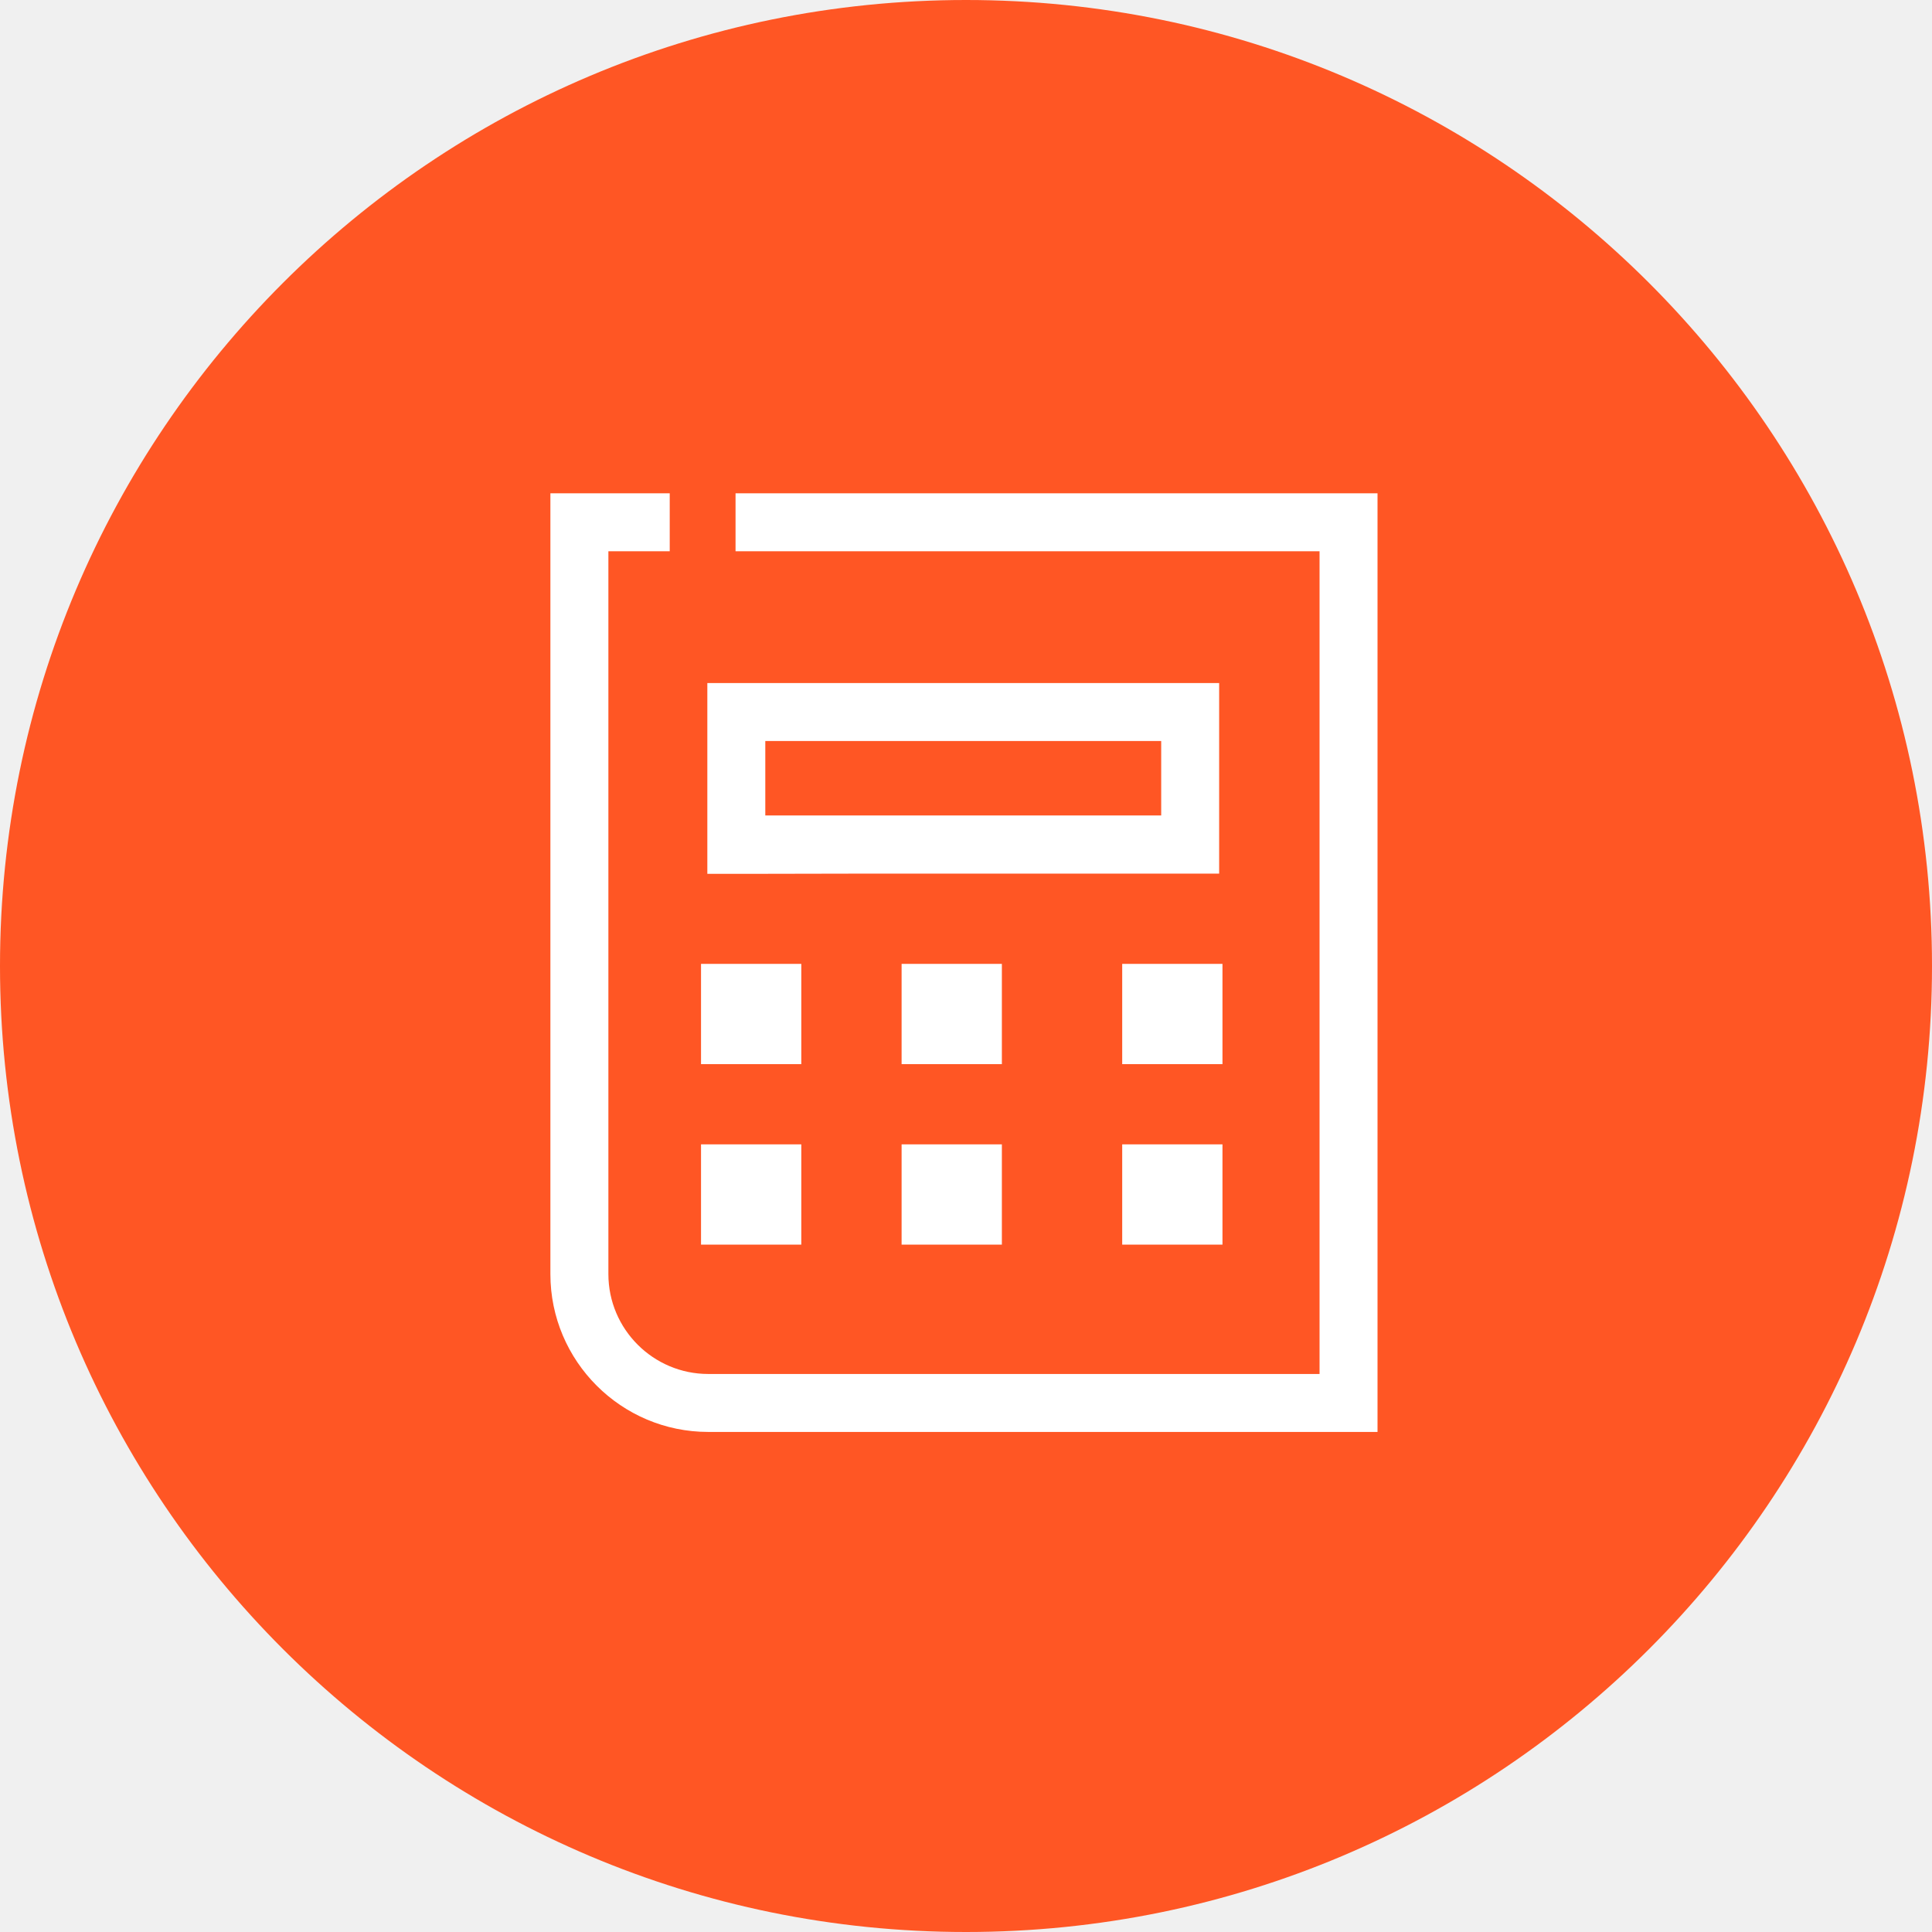
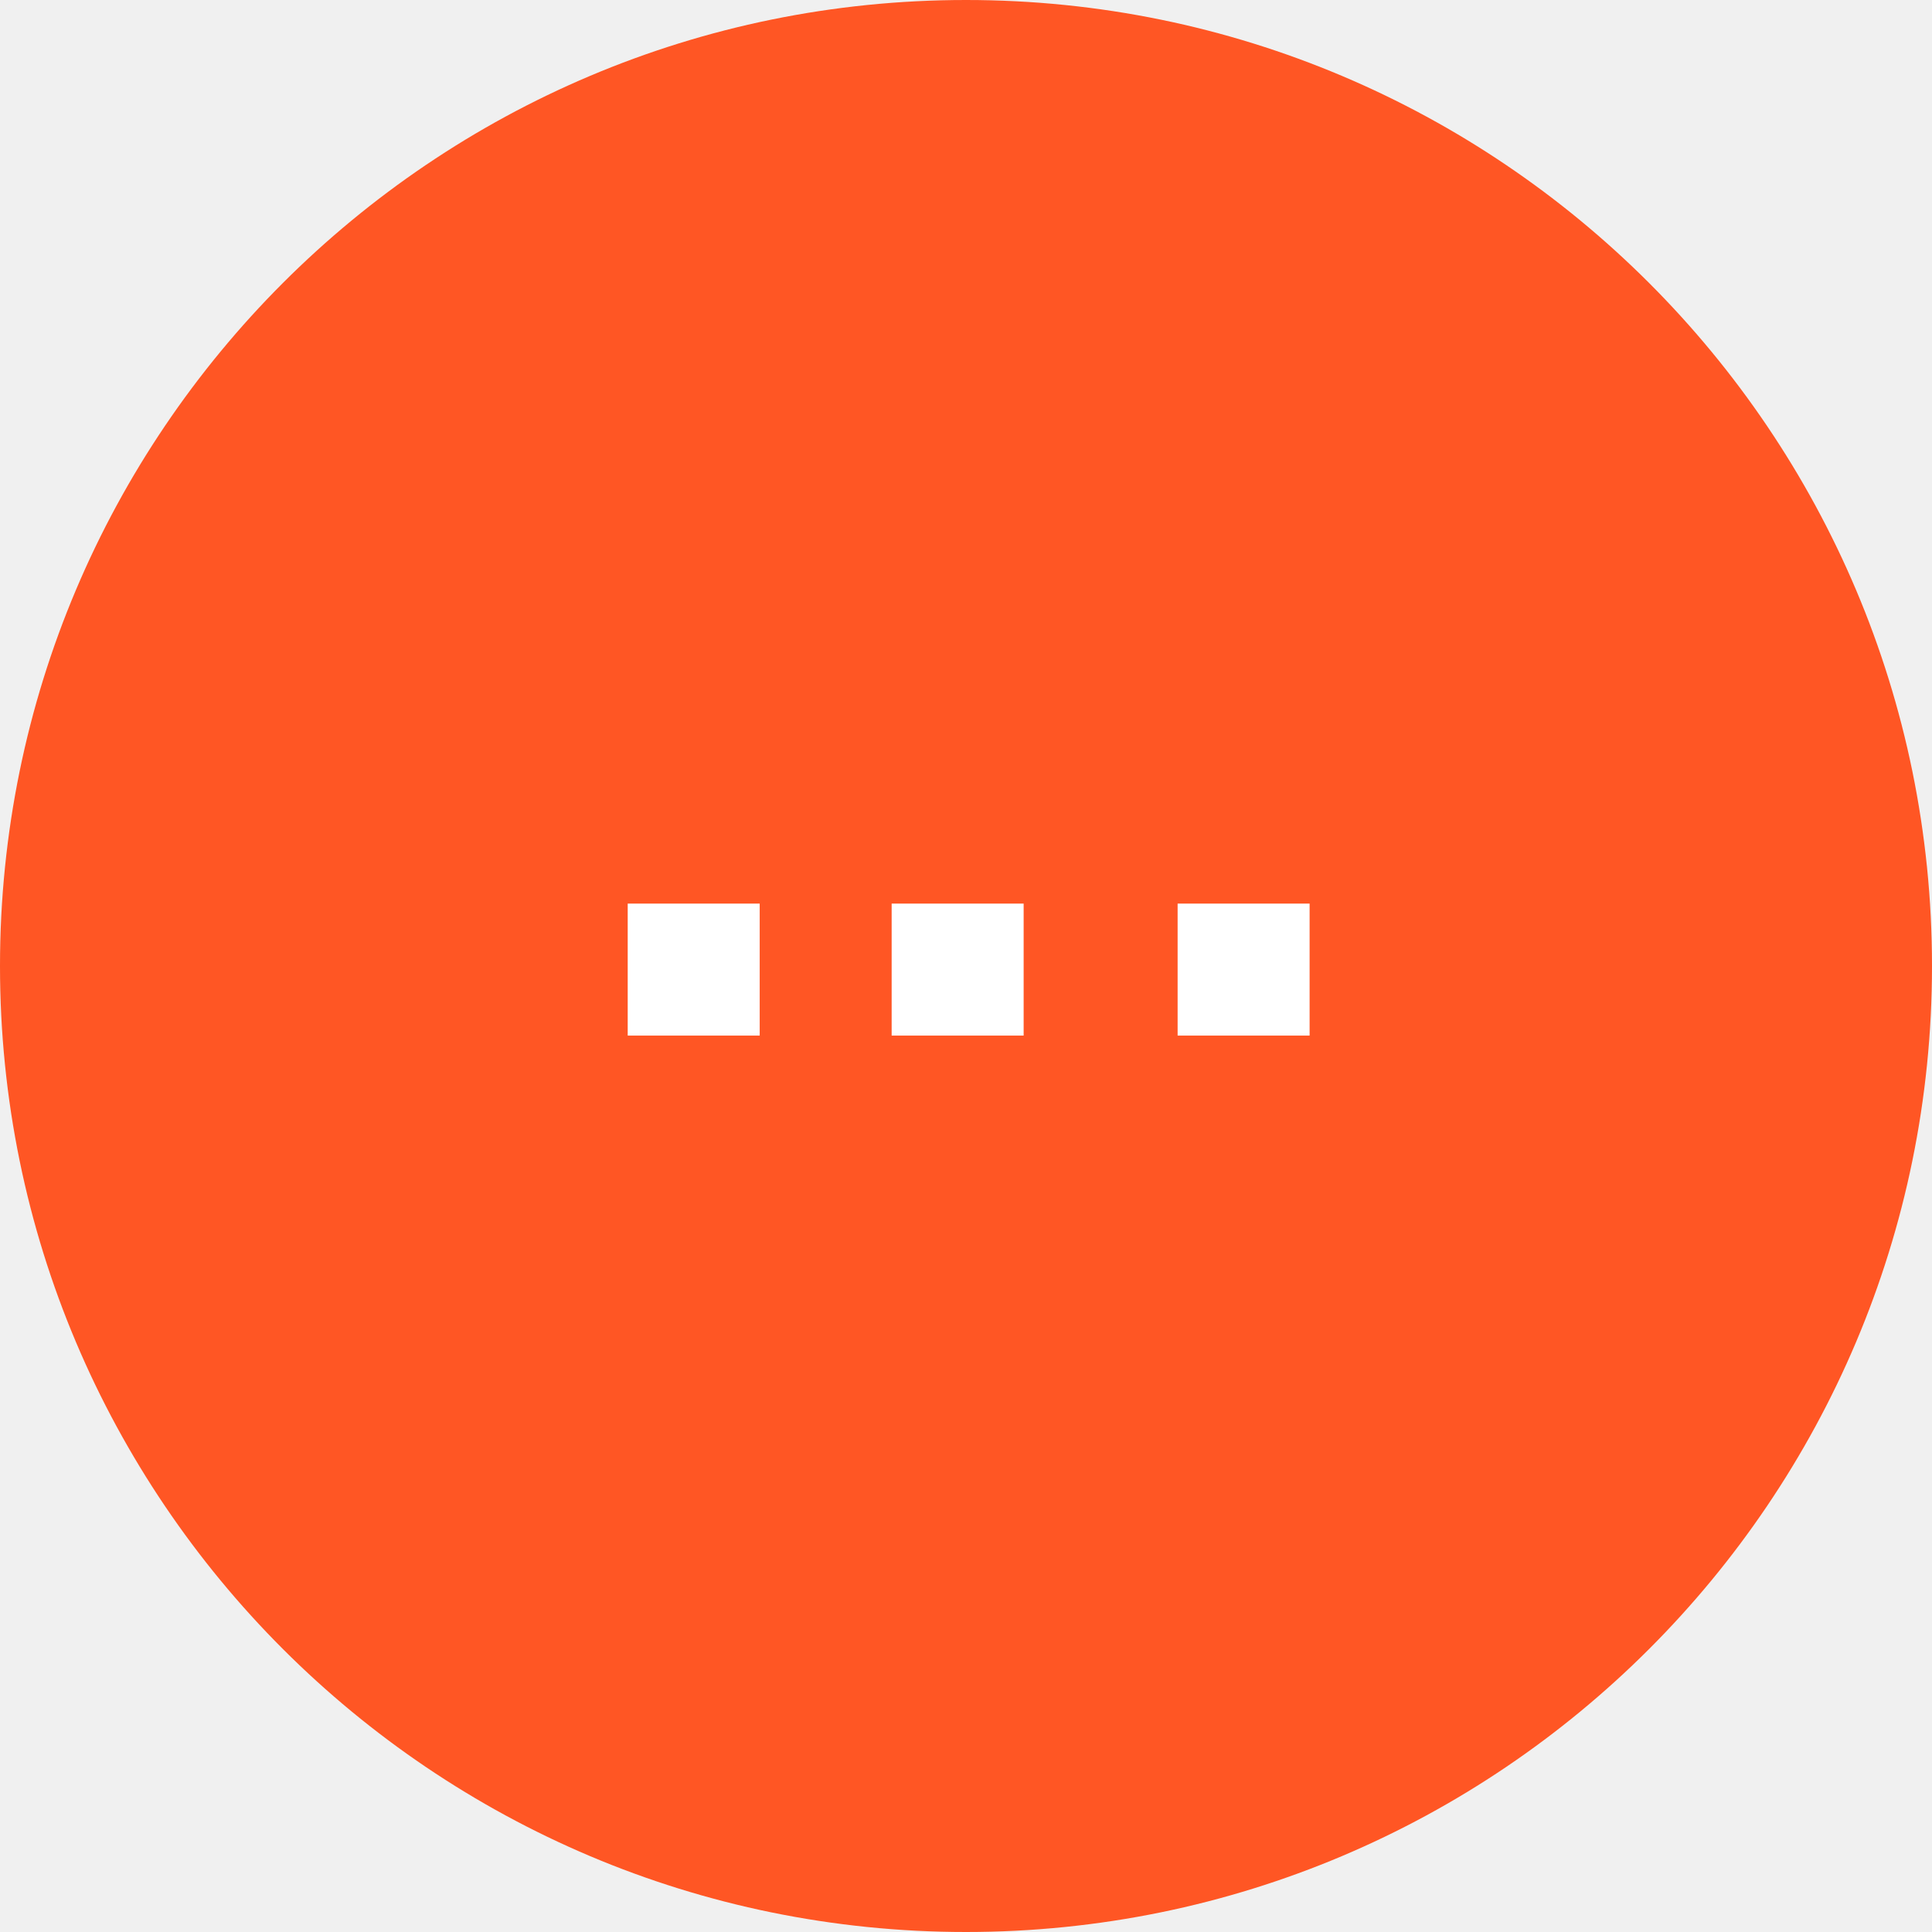
<svg xmlns="http://www.w3.org/2000/svg" width="60" height="60" viewBox="0 0 60 60" fill="none">
  <rect width="60" height="60" rx="30" fill="#FF5624" />
-   <g clip-path="url(#clip0_11068_31369)">
-     <g clip-path="url(#clip1_11068_31369)">
-       <mask id="mask0_11068_31369" style="mask-type:luminance" maskUnits="userSpaceOnUse" x="9" y="10" width="41" height="40">
-         <path d="M49.937 10H9.937V50H49.937V10Z" fill="white" />
-       </mask>
-       <g mask="url(#mask0_11068_31369)">
-         <path d="M22.843 15.32V17.12H40.98V42.67H21.995C20.289 42.67 18.894 41.281 18.894 39.568V17.12H20.799V15.32H17.093V39.568C17.093 42.271 19.292 44.47 21.995 44.47H42.78V15.32H22.843Z" fill="white" />
-         <path d="M37.965 29.934H34.851V33.048H37.965V29.934Z" fill="white" />
-         <path d="M31.114 29.934H28V33.048H31.114V29.934Z" fill="white" />
-         <path d="M24.885 29.934H21.771V33.048H24.885V29.934Z" fill="white" />
-         <path d="M37.965 35.539H34.851V38.653H37.965V35.539Z" fill="white" />
-         <path d="M31.114 35.539H28V38.653H31.114V35.539Z" fill="white" />
-         <path d="M24.885 35.539H21.771V38.653H24.885V35.539Z" fill="white" />
-         <path d="M37.862 27.124L37.862 21.213L23.767 21.213L21.967 21.213L21.967 27.137L23.767 27.137L26.881 27.131L37.862 27.131L37.862 27.124ZM36.062 23.013L36.062 25.324L23.767 25.324L23.767 23.013L36.062 23.013Z" fill="white" />
-       </g>
-     </g>
-   </g>
-   <defs>
-     <clipPath id="clip0_11068_31369">
-       <rect width="40" height="40" fill="white" transform="translate(10 10)" />
-     </clipPath>
-     <clipPath id="clip1_11068_31369">
-       <rect width="40" height="40" fill="white" transform="translate(9.93677 10)" />
-     </clipPath>
-   </defs>
+   <path fill-rule="evenodd" clip-rule="evenodd" d="M19.494 28.062H23.593V32.161H19.494V28.062ZM31.79 28.062H27.691V32.161H31.79V28.062ZM40.671 28.062H36.572V32.161H40.671V28.062Z" fill="white" />
</svg>
